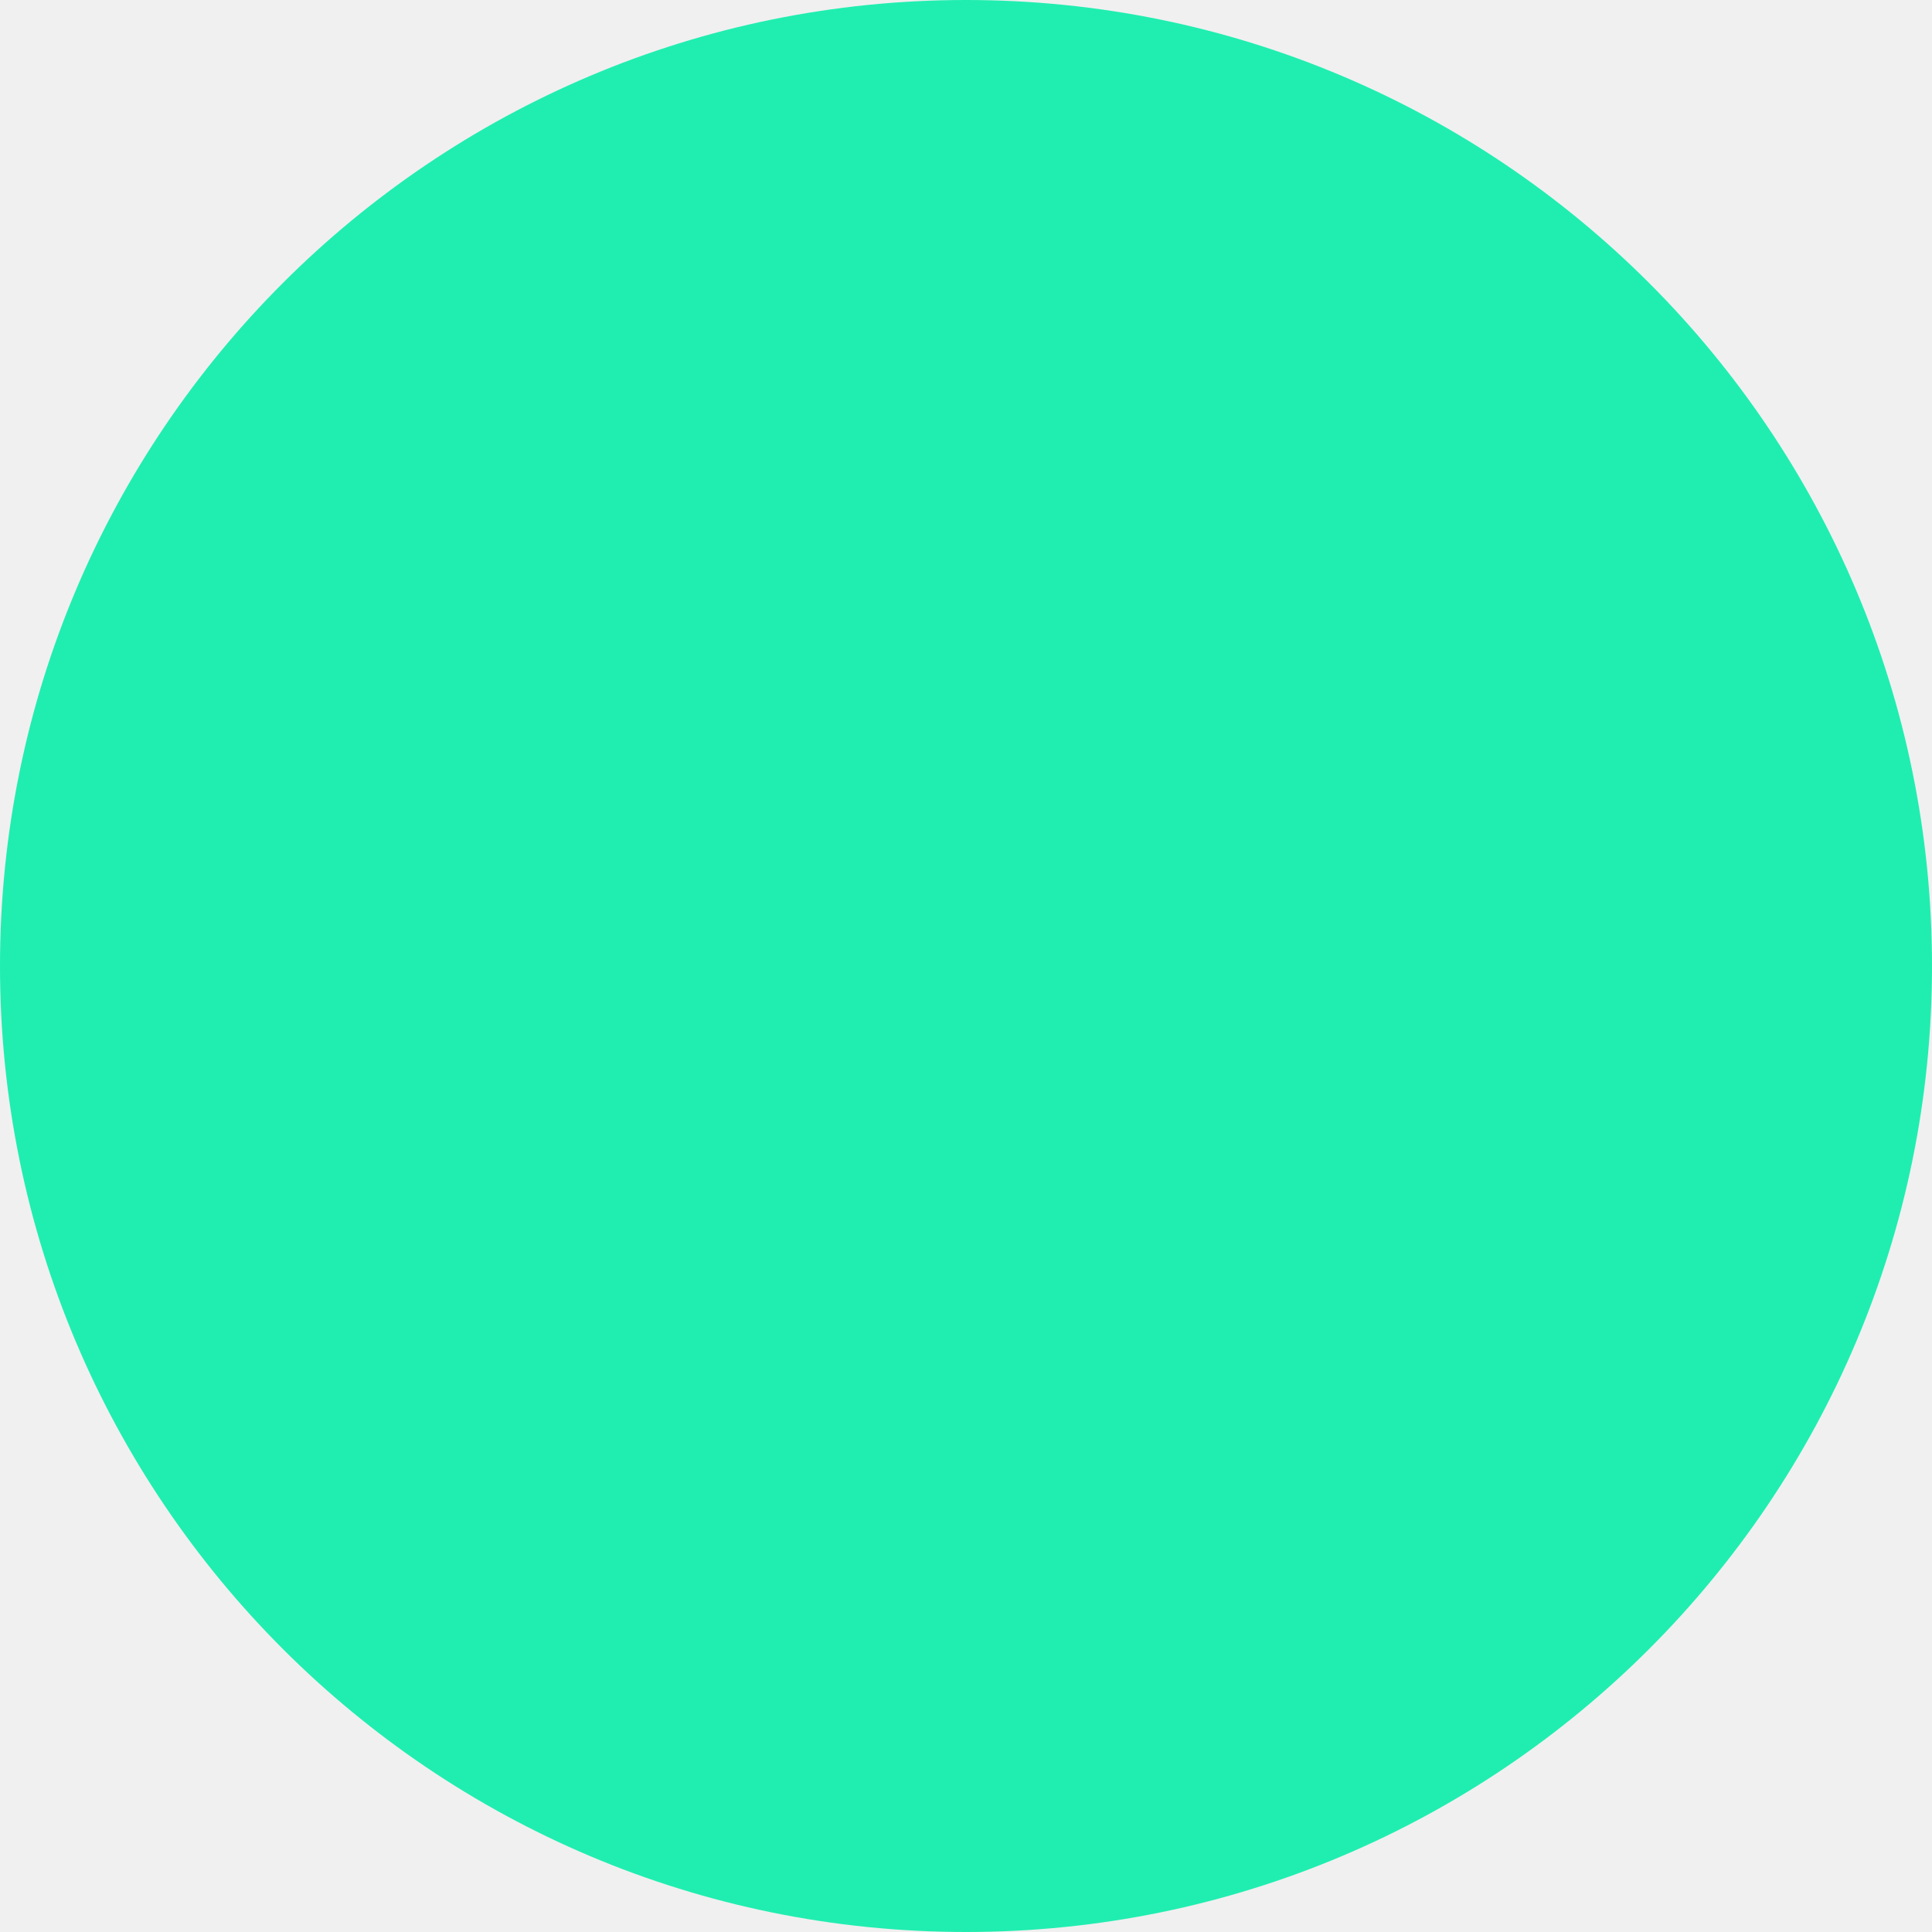
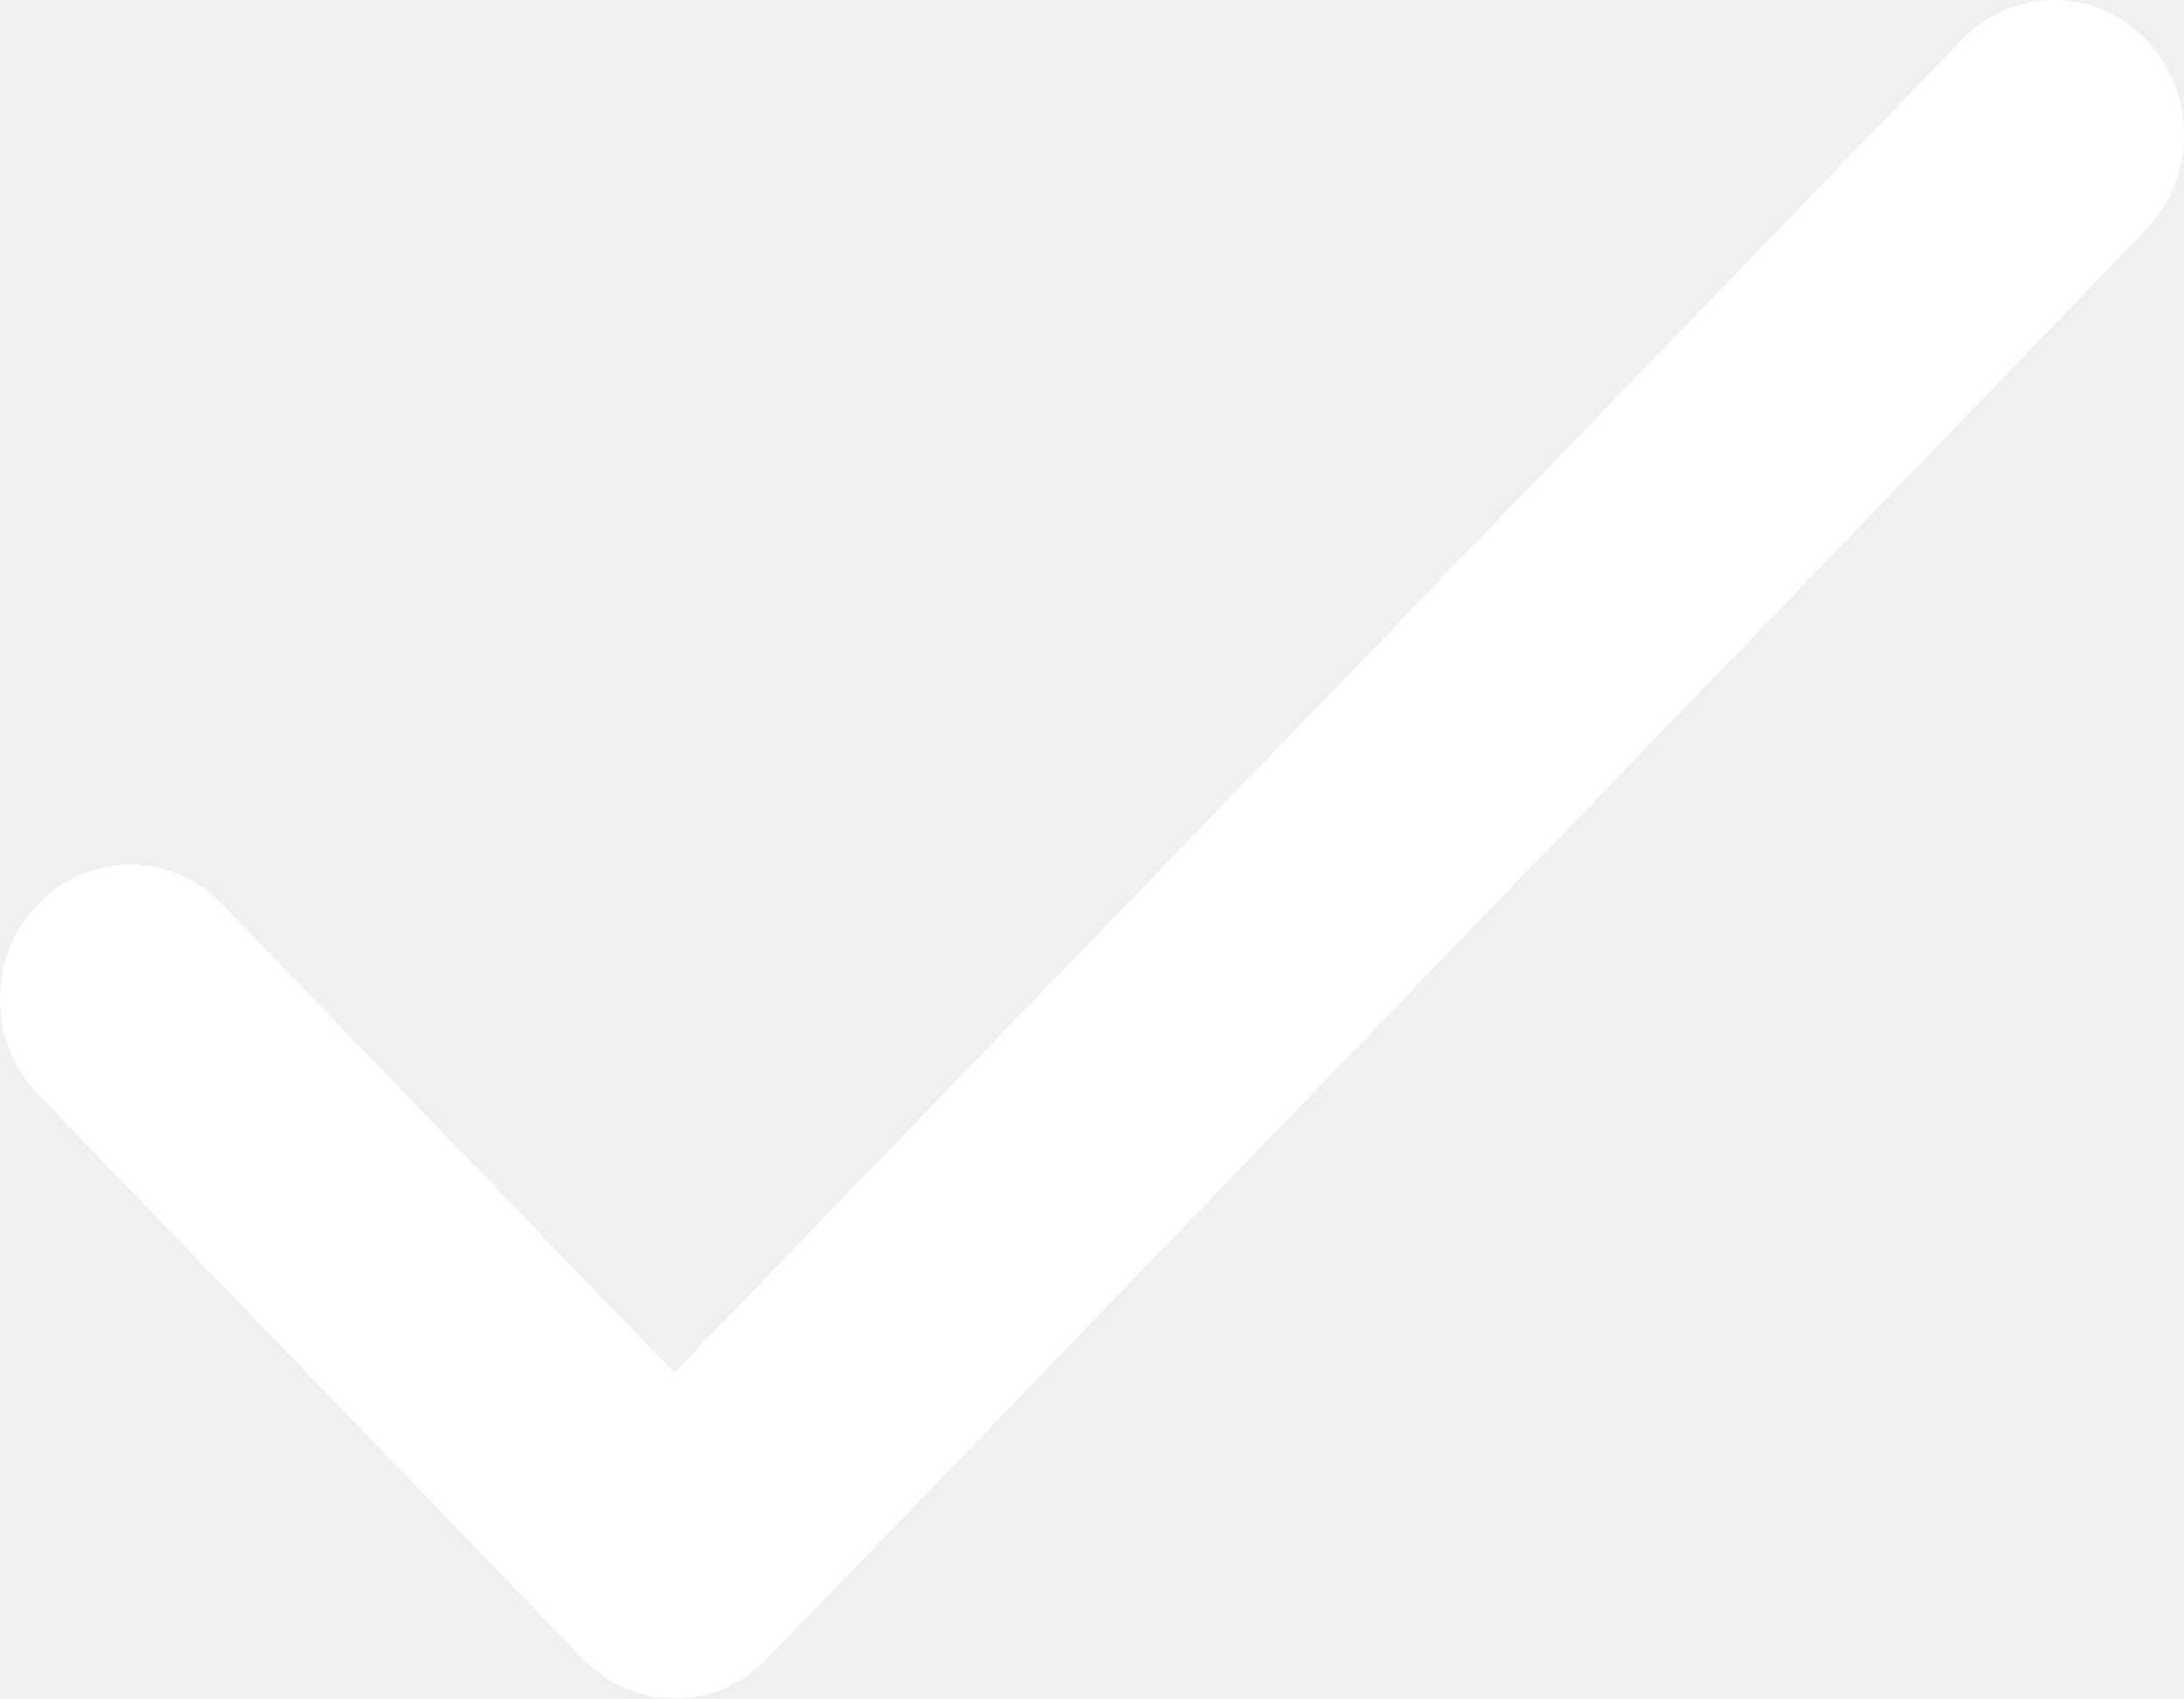
- <svg xmlns="http://www.w3.org/2000/svg" width="22" height="22" viewBox="0 0 22 22" fill="none">
-   <path d="M11 21C16.523 21 21 16.523 21 11C21 5.477 16.523 1 11 1C5.477 1 1 5.477 1 11C1 16.523 5.477 21 11 21Z" fill="#20EEB0" stroke="#20EEB0" stroke-width="2" />
+ <svg xmlns="http://www.w3.org/2000/svg" width="9" height="7" viewBox="0 0 9 7" fill="none">
+   <path d="M2.778 5.657L0.914 3.725C0.814 3.621 0.678 3.563 0.536 3.563C0.394 3.563 0.257 3.621 0.157 3.725C0.056 3.829 0 3.971 0 4.118C0 4.191 0.014 4.263 0.041 4.33C0.068 4.398 0.107 4.459 0.157 4.51L2.402 6.837C2.612 7.054 2.95 7.054 3.16 6.837L8.843 0.947C8.944 0.843 9 0.702 9 0.555C9 0.408 8.944 0.267 8.843 0.163C8.743 0.058 8.606 0 8.464 0C8.322 0 8.186 0.058 8.086 0.163L2.778 5.657Z" fill="white" />
</svg>
